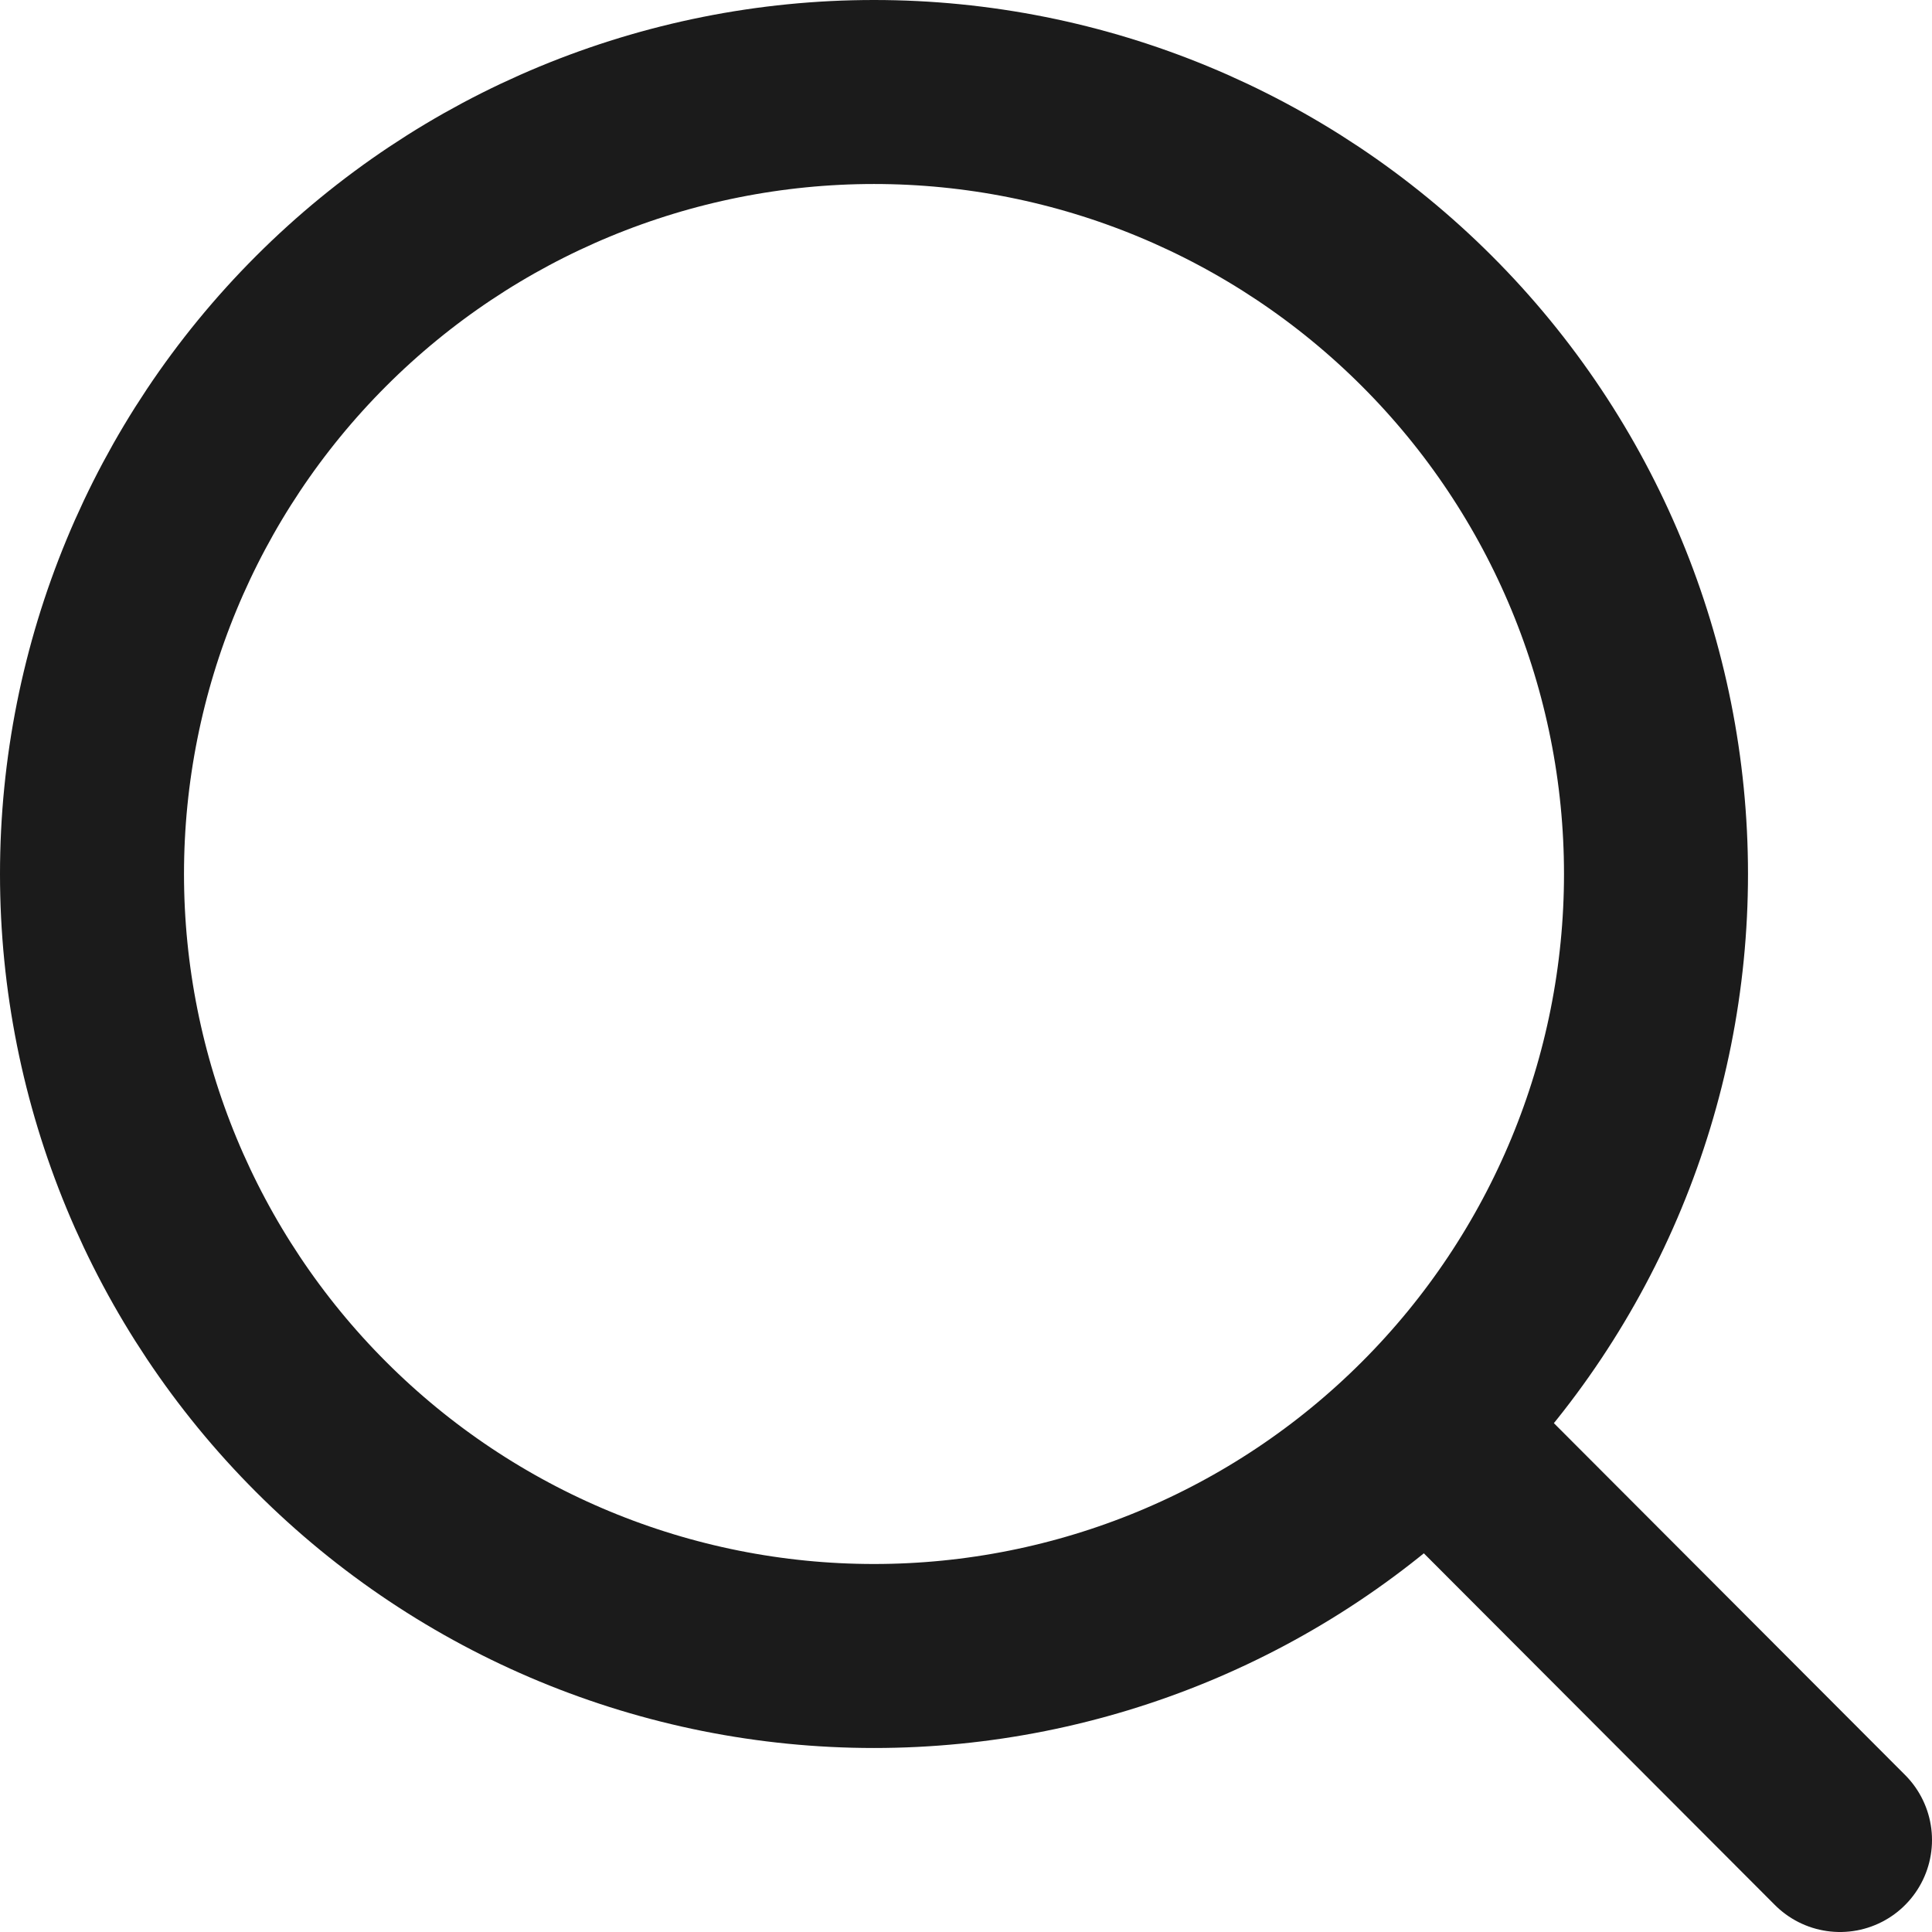
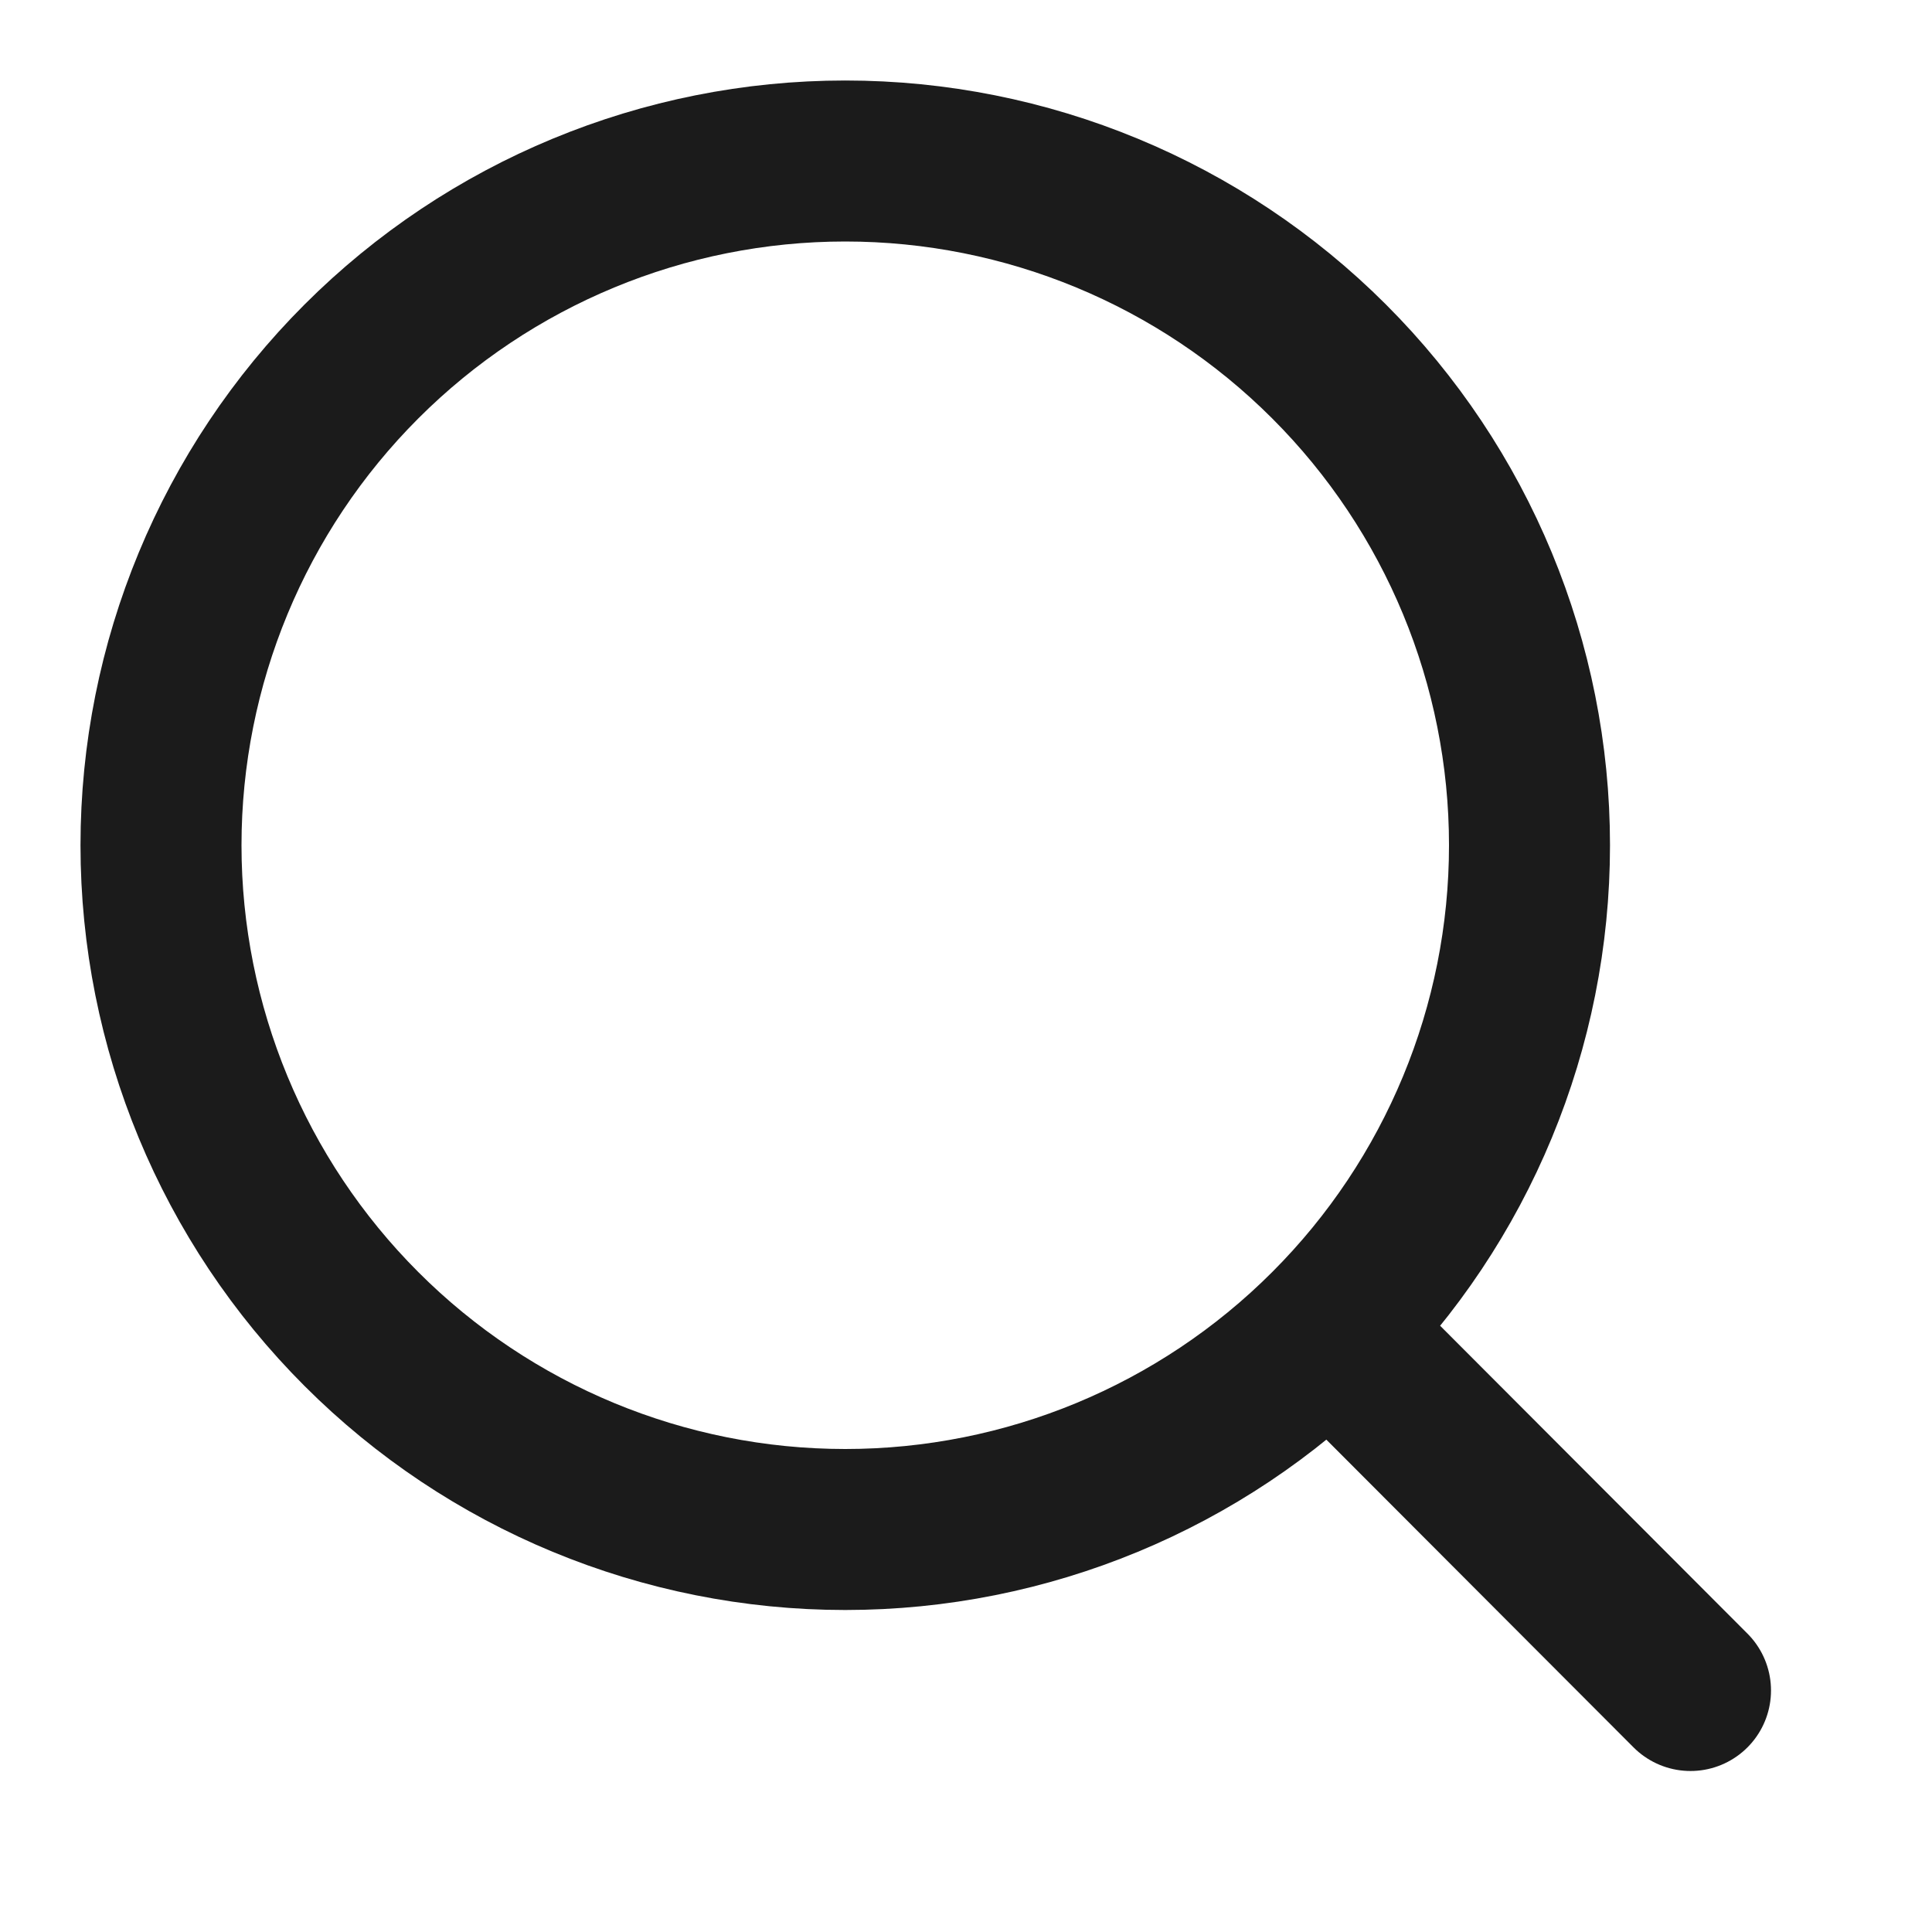
- <svg xmlns="http://www.w3.org/2000/svg" width="21" height="21" viewBox="0 0 21 21" fill="none">
-   <path d="M20 20L15.514 15.506M18 9.5C18 11.754 17.105 13.916 15.51 15.51C13.916 17.105 11.754 18 9.5 18C7.246 18 5.084 17.105 3.49 15.51C1.896 13.916 1 11.754 1 9.5C1 7.246 1.896 5.084 3.49 3.49C5.084 1.896 7.246 1 9.5 1C11.754 1 13.916 1.896 15.51 3.49C17.105 5.084 18 7.246 18 9.5V9.5Z" stroke="#1B1B1B" stroke-width="2" stroke-linecap="round" />
+ <svg xmlns="http://www.w3.org/2000/svg" width="24" height="24" viewBox="0 0 24 24" fill="none">
+   <path d="M21 21L16.514 16.506M19 10.5C19 12.754 18.105 14.916 16.51 16.51C14.916 18.105 12.754 19 10.5 19C8.246 19 6.084 18.105 4.49 16.51C2.896 14.916 2 12.754 2 10.5C2 8.246 2.896 6.084 4.49 4.49C6.084 2.896 8.246 2 10.5 2C12.754 2 14.916 2.896 16.51 4.49C18.105 6.084 19 8.246 19 10.5V10.5Z" stroke="#1B1B1B" stroke-width="2" stroke-linecap="round" />
</svg>
